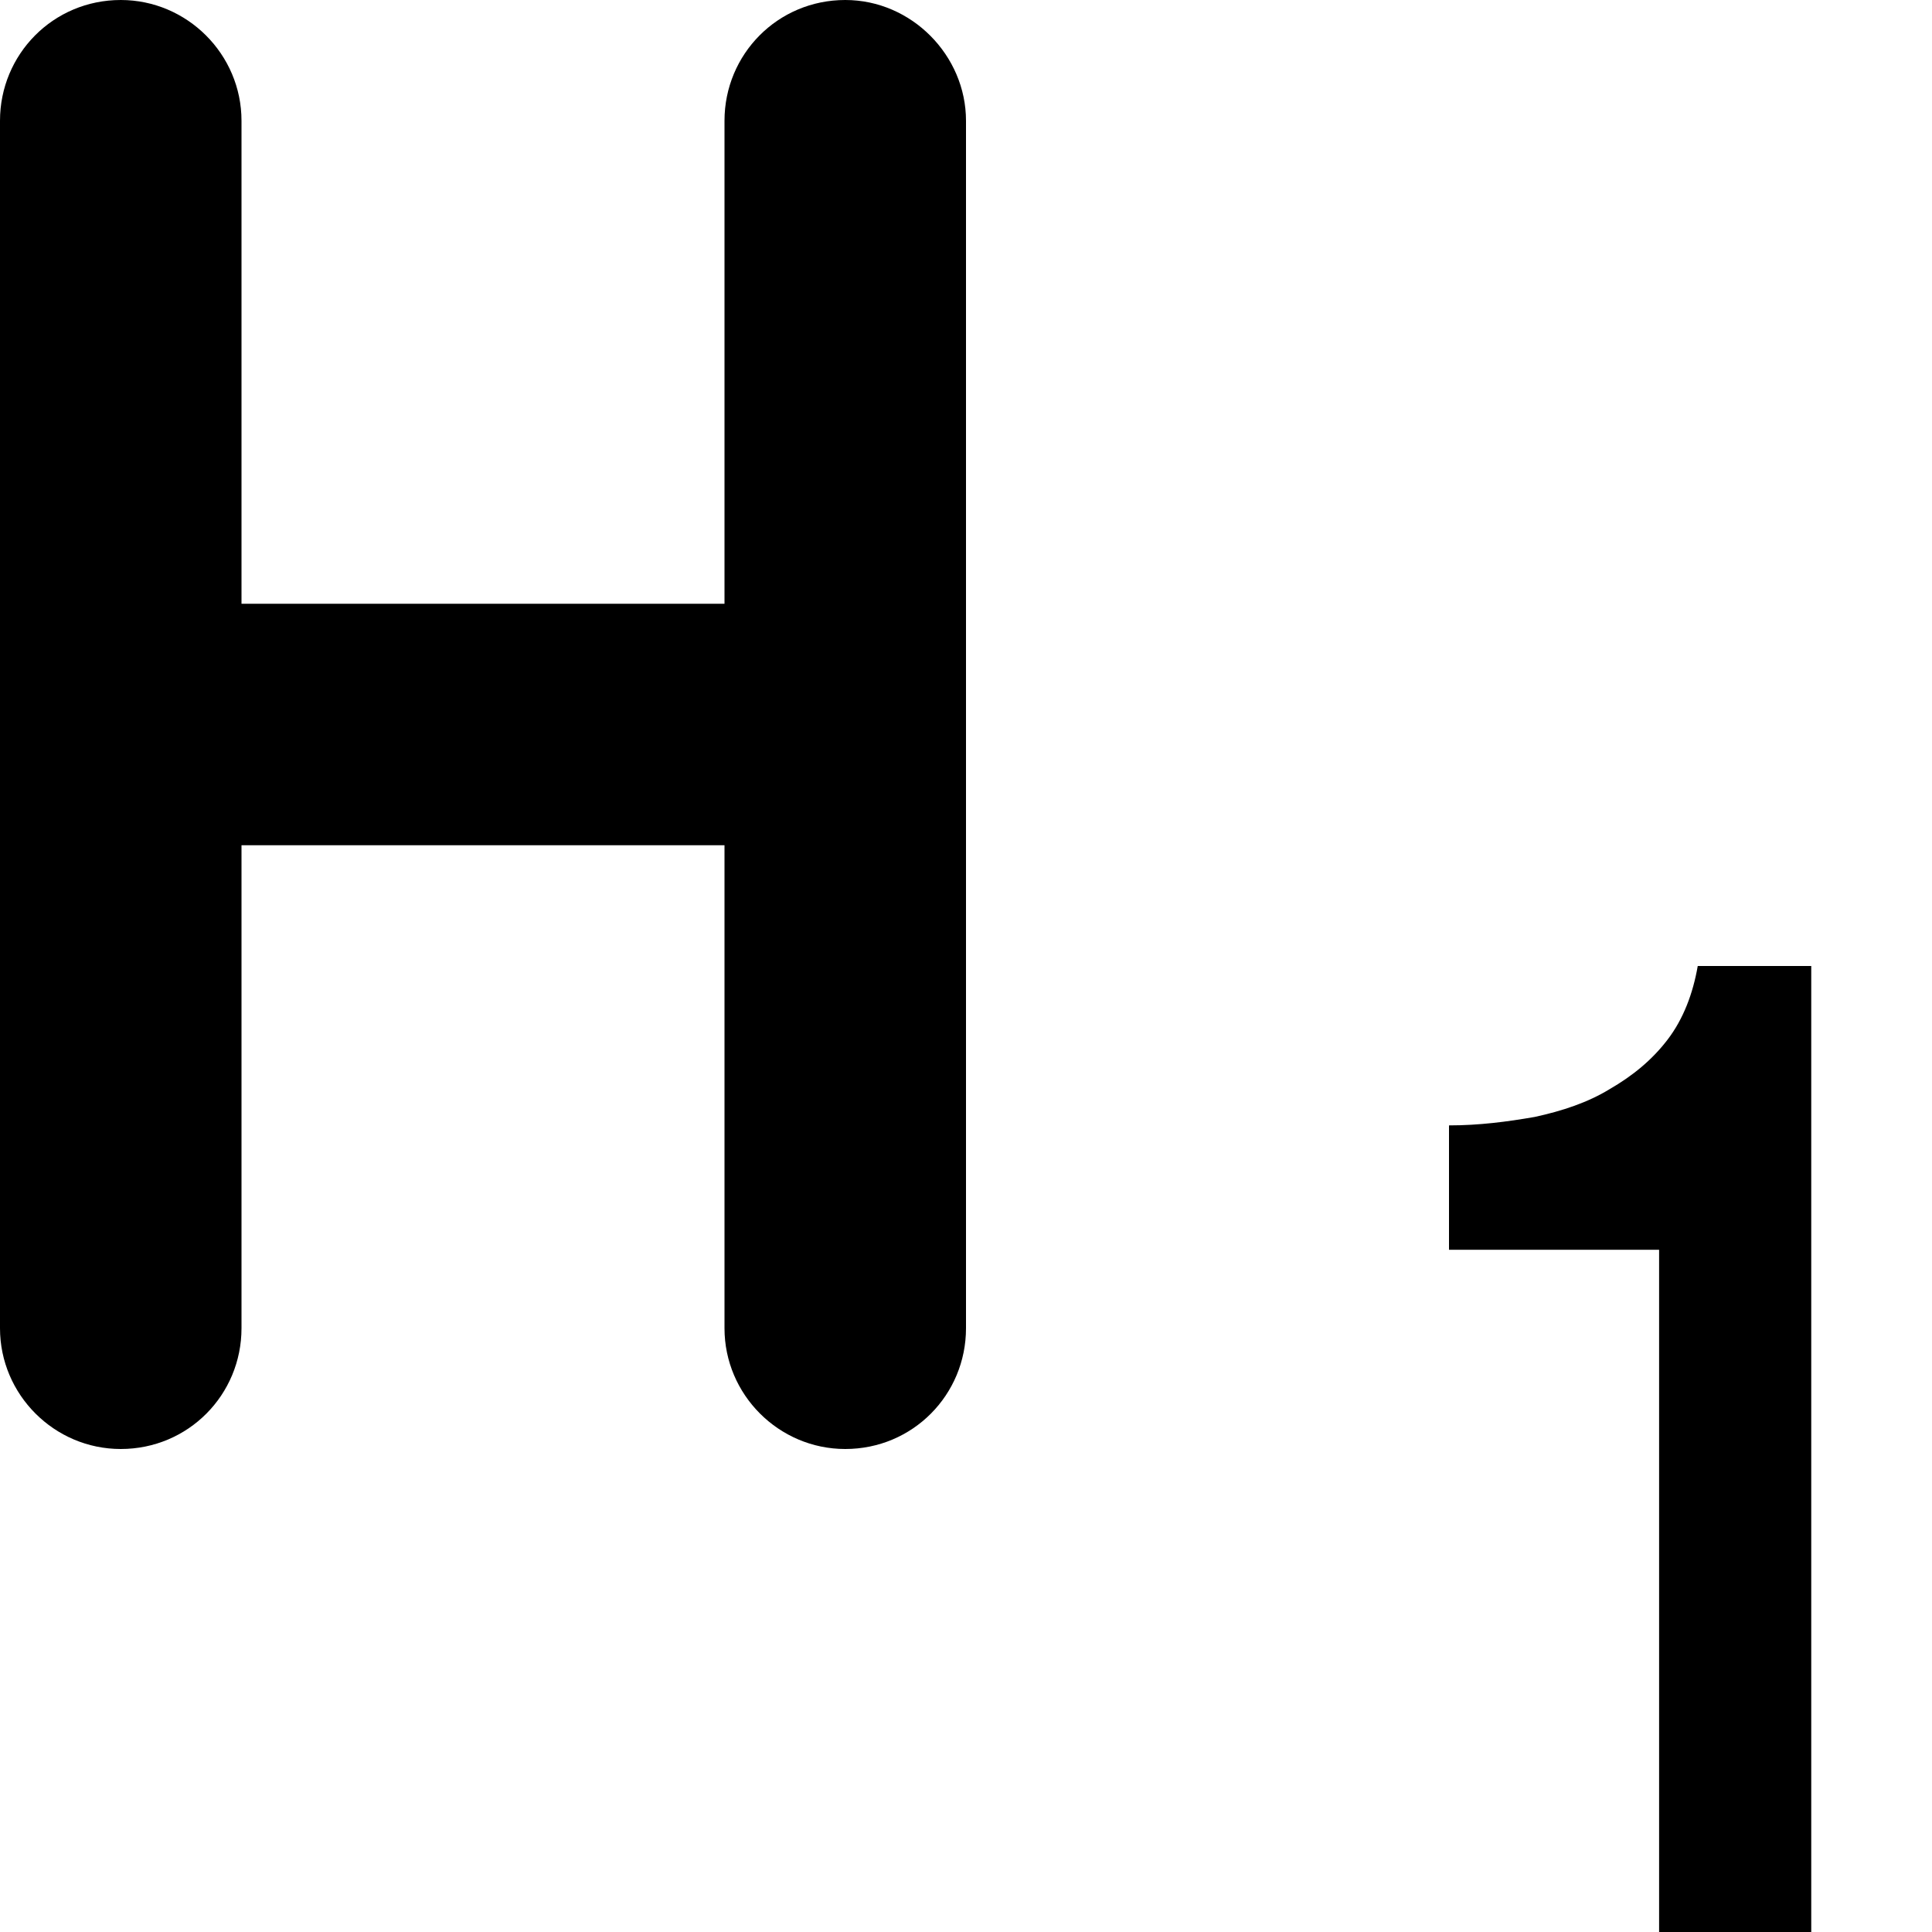
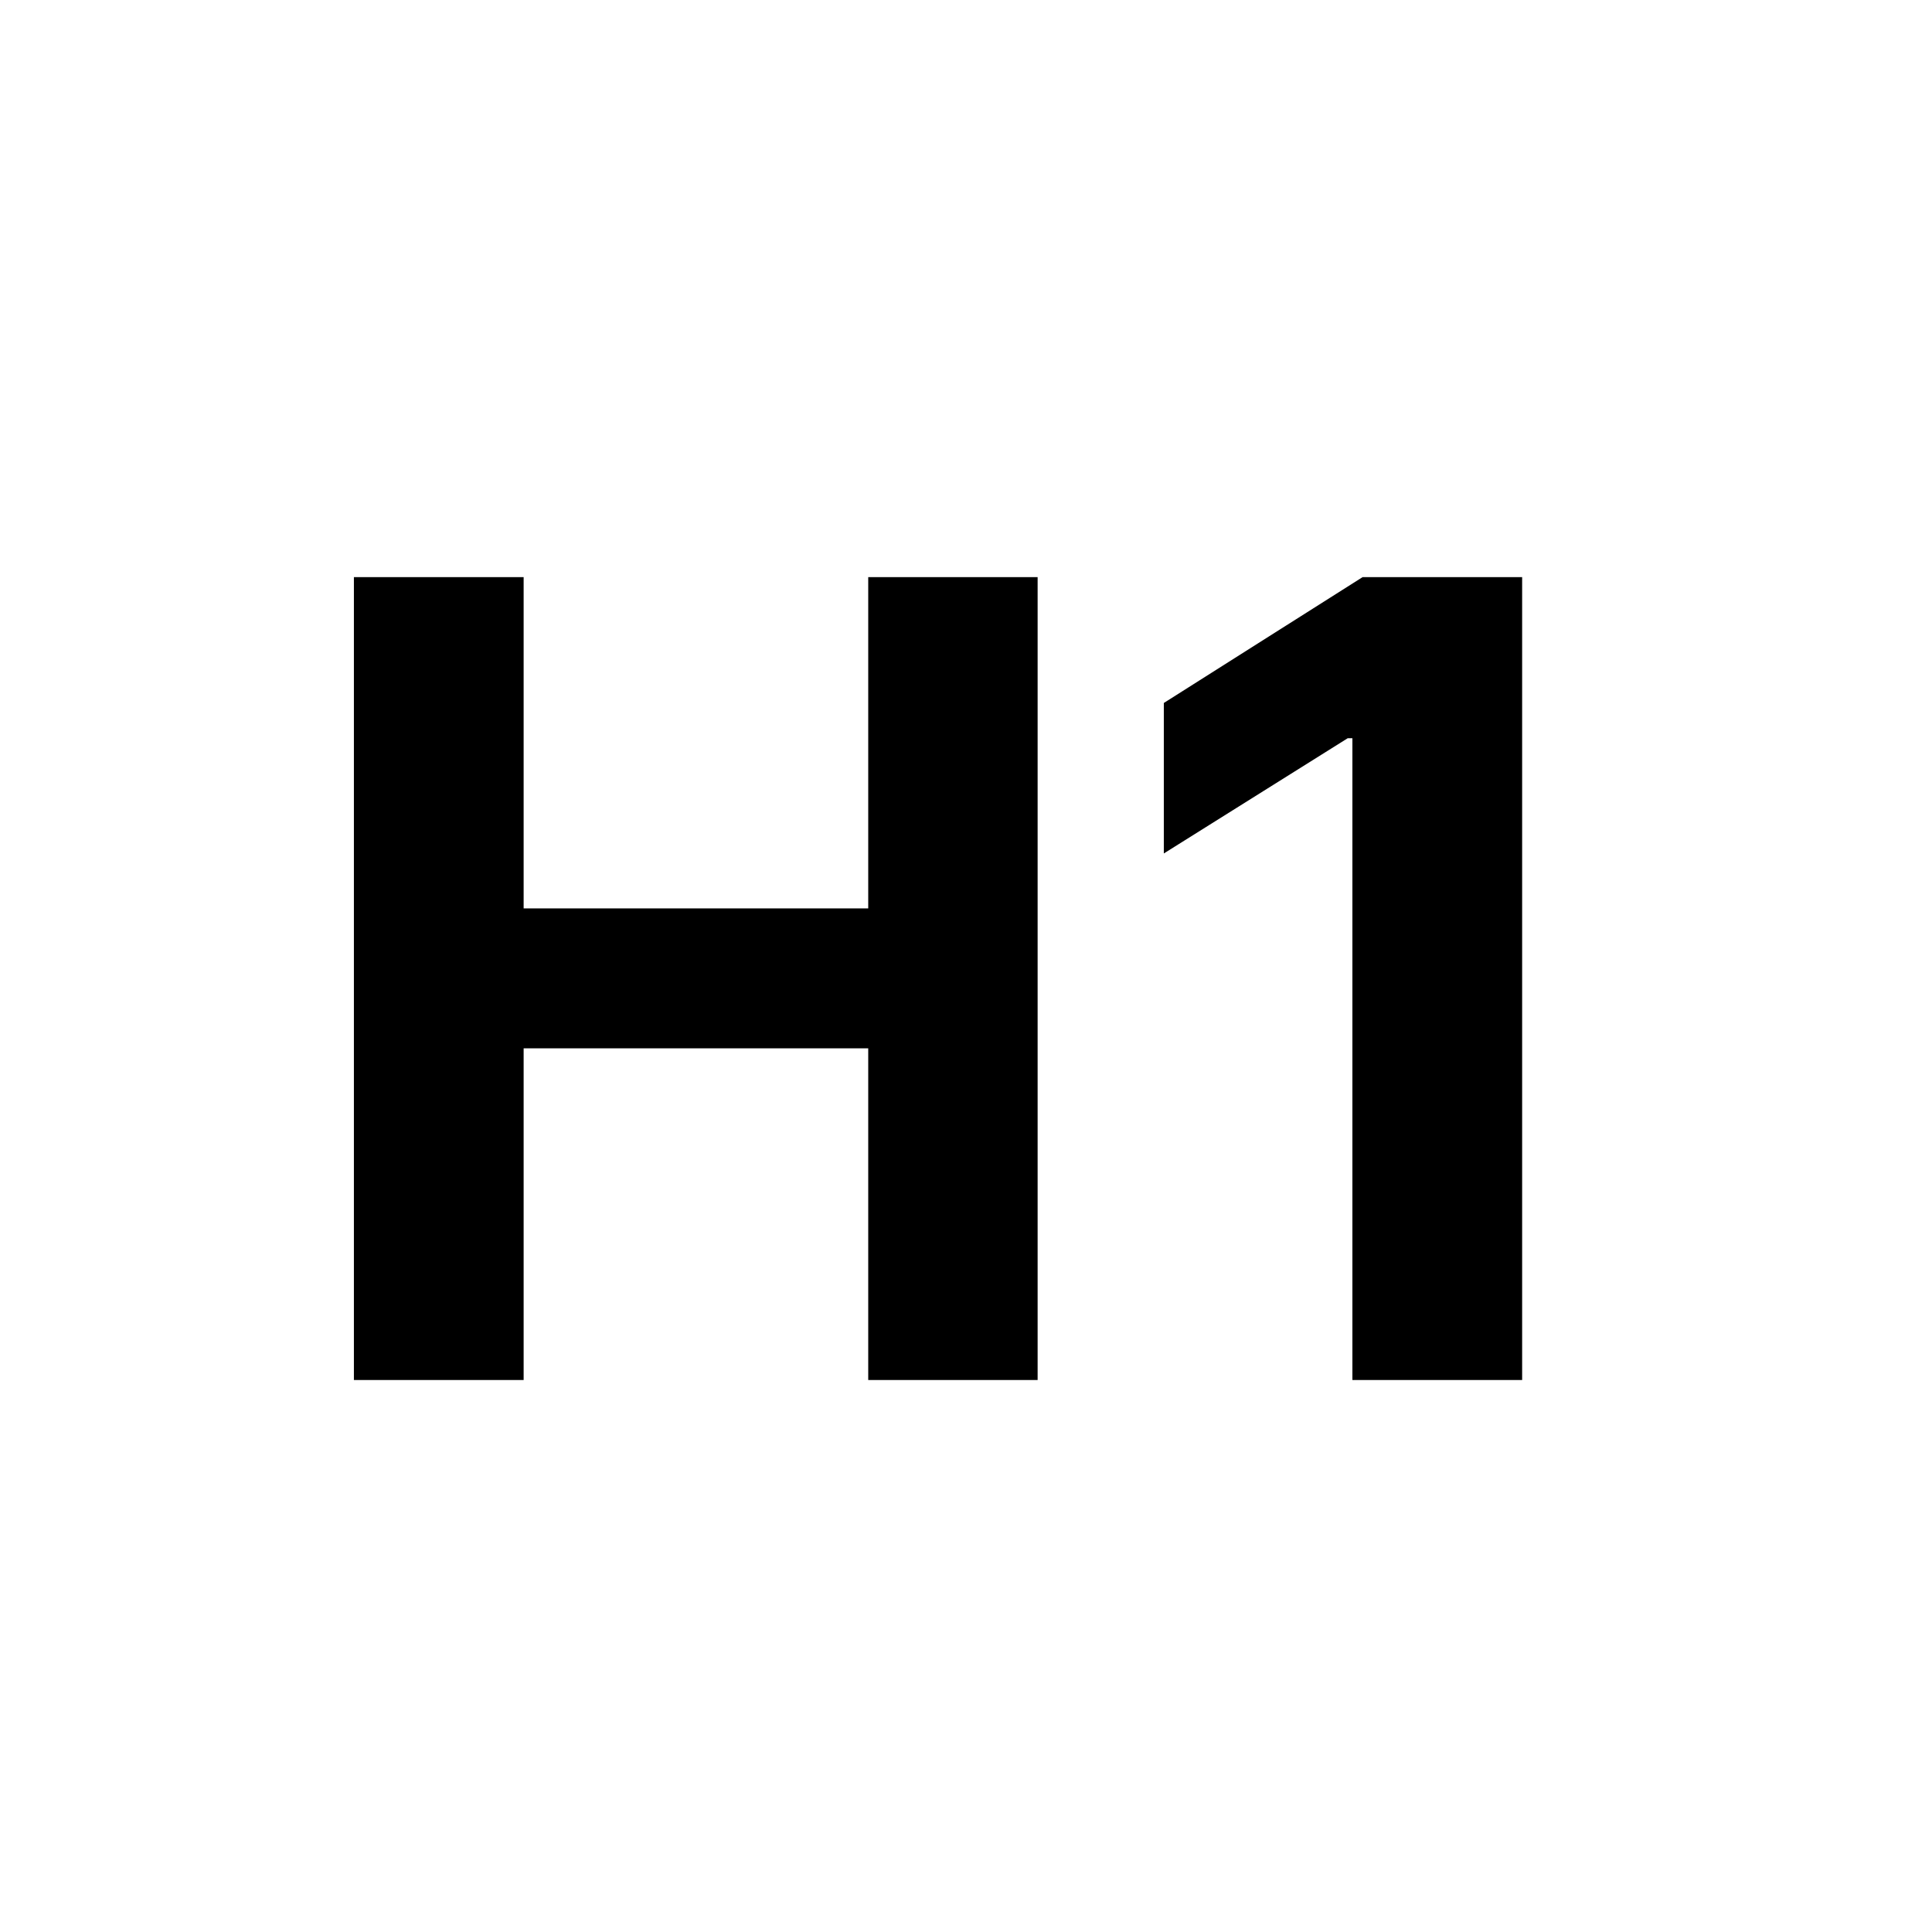
- <svg xmlns="http://www.w3.org/2000/svg" version="1.1" id="Layer_1" x="0px" y="0px" viewBox="0 0 16 16" enable-background="new 0 0 16 16" xml:space="preserve">
-   <g id="heading_one_2_">
-     <path d="M14.06,8c-0.04,0.23-0.12,0.44-0.25,0.61c-0.13,0.17-0.29,0.3-0.48,0.41c-0.18,0.11-0.39,0.18-0.62,0.23   C12.48,9.29,12.25,9.32,12,9.32v1.03h1.74V16H15V8H14.06z" />
-     <path d="M7,0C6.44,0,6,0.45,6,1v4H2V1c0-0.55-0.45-1-1-1C0.44,0,0,0.45,0,1V11c0,0.55,0.45,1,1,1c0.56,0,1-0.45,1-1V7h4v4   c0,0.55,0.45,1,1,1c0.56,0,1-0.45,1-1V1C8,0.46,7.55,0,7,0z" />
-   </g>
+ <svg xmlns="http://www.w3.org/2000/svg" width="28" height="28" viewBox="0 0 28 28" fill="none">
+   <path d="M5.129 20H7.589V15.193H12.583V20H15.038V8.364H12.583V13.165H7.589V8.364H5.129V20ZM22.06 8.364H19.748L16.867 10.188V12.369L19.532 10.699H19.6V20H22.06V8.364Z" fill="currentColor" />
+   <rect width="28" height="28" rx="4" class="mms-background" fill="transparent" />
</svg>
